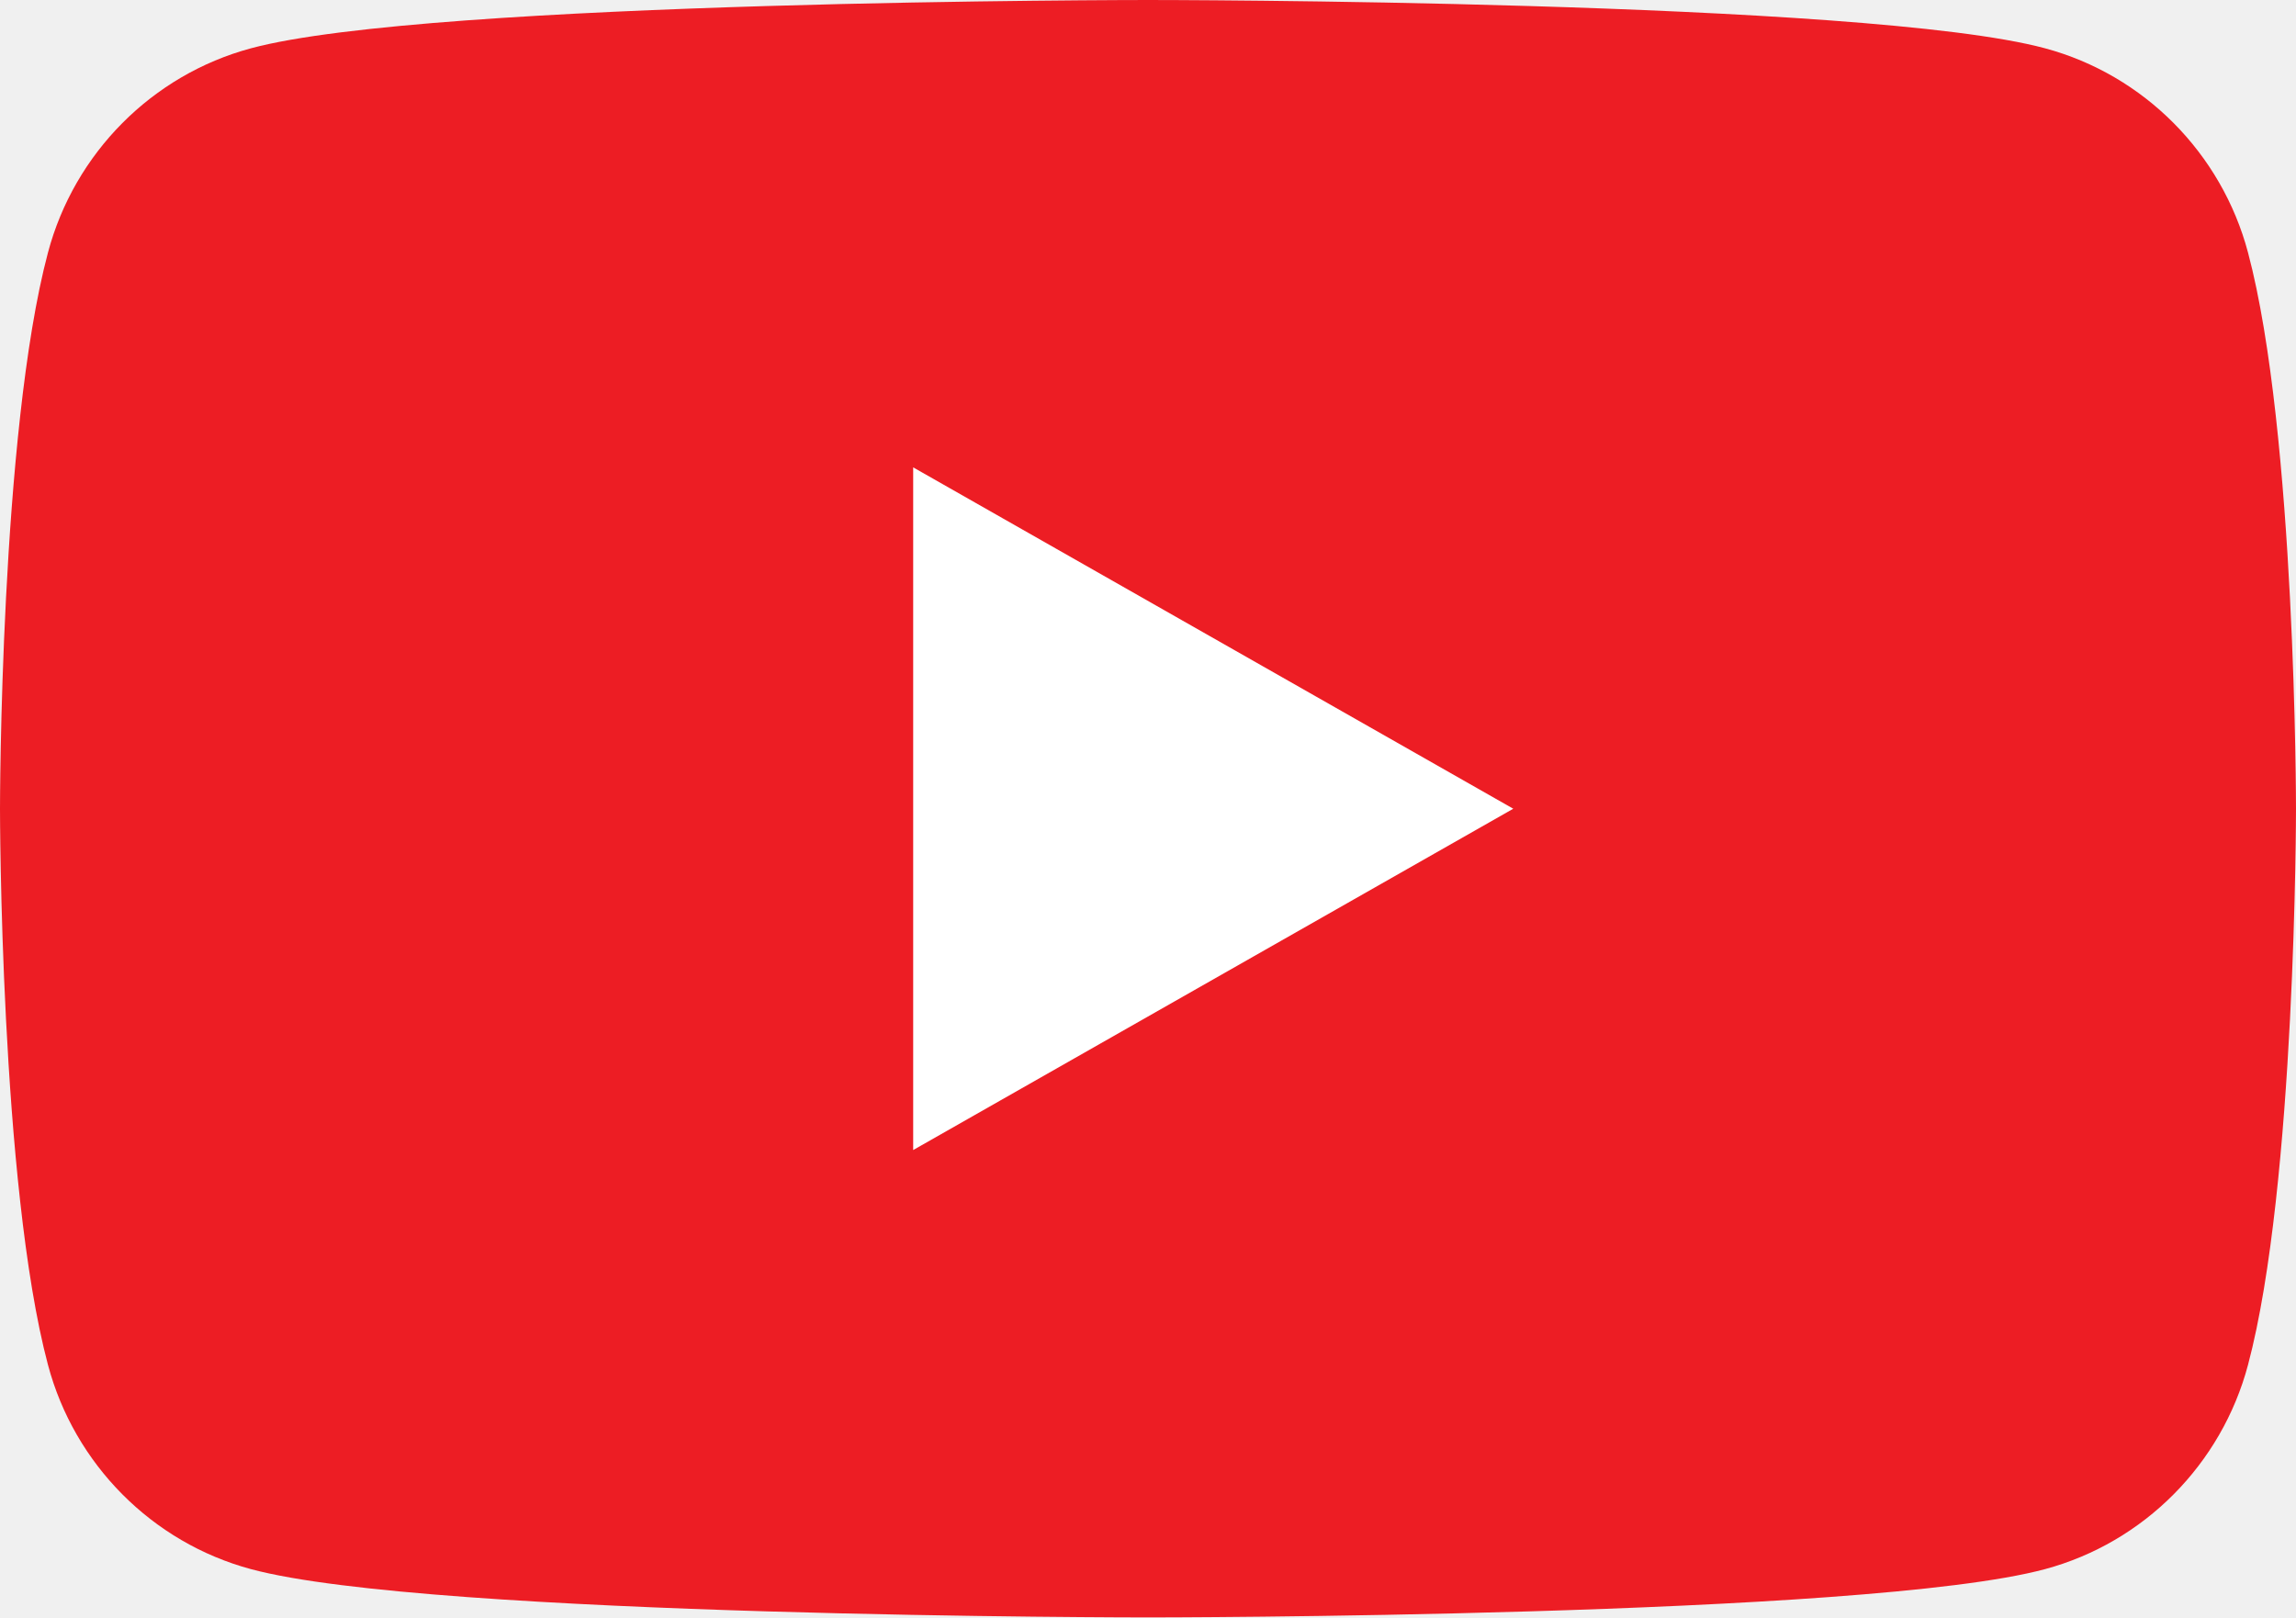
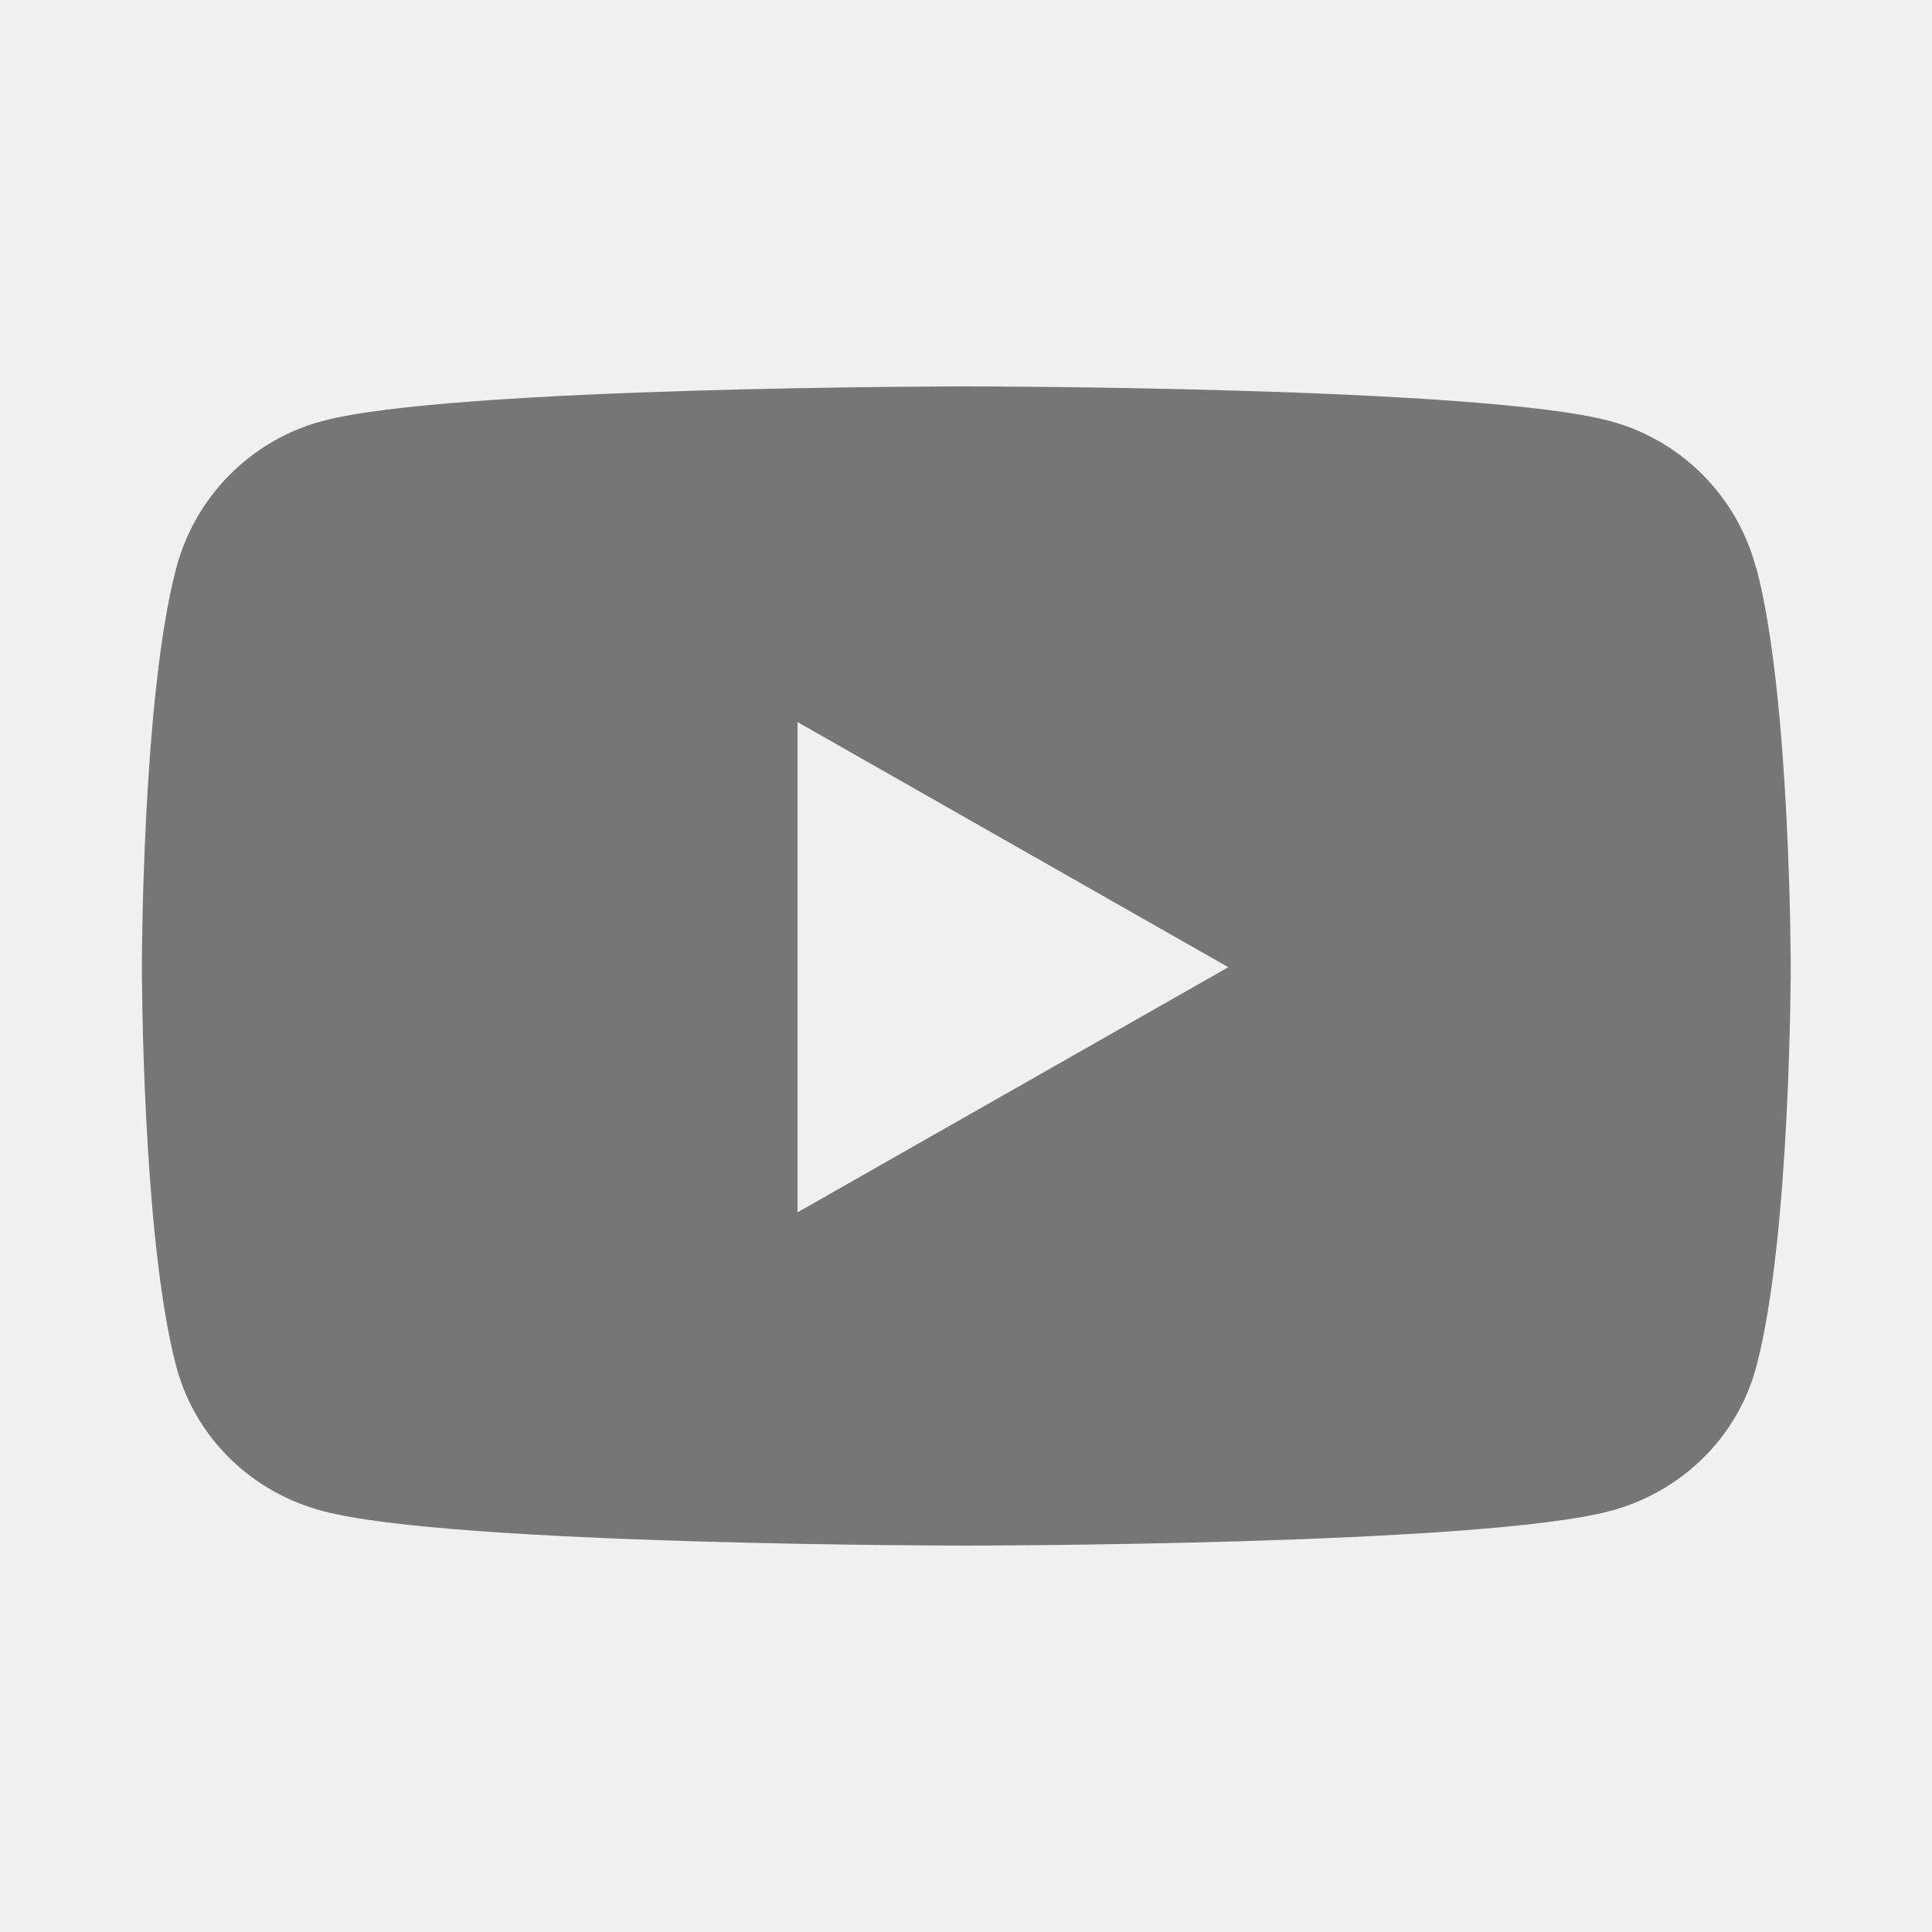
- <svg xmlns="http://www.w3.org/2000/svg" version="1.1" id="svg2" xml:space="preserve" width="234.667" height="165.333" viewBox="0 0 234.667 165.333">
-   <defs id="defs6">
-  </defs>
-   <g id="g10" transform="matrix(1.333333,0,0,-1.333333,0,165.3333)">
-     <g id="g12" transform="scale(0.1)">
-       <path d="m 1723.22,1046.37 c -20.24,76.22 -79.87,136.24 -155.6,156.61 C 1430.37,1240 880,1240 880,1240 c 0,0 -550.367,0 -687.621,-37.02 C 116.656,1182.61 57.016,1122.59 36.777,1046.37 0,908.227 0,620 0,620 0,620 0,331.777 36.777,193.621 57.016,117.41 116.656,57.391 192.379,37.012 329.633,0 880,0 880,0 c 0,0 550.37,0 687.62,37.012 75.73,20.379 135.36,80.398 155.6,156.609 C 1760,331.777 1760,620 1760,620 c 0,0 0,288.227 -36.78,426.37" style="fill:#ed1d24;fill-opacity:1;fill-rule:nonzero;stroke:none" id="path14">
-    </path>
-       <path d="m 700,358.313 460,261.675 -460,261.7 z" style="fill:#ffffff;fill-opacity:1;fill-rule:nonzero;stroke:none" id="path16">
-    </path>
-     </g>
-   </g>
+ <svg xmlns="http://www.w3.org/2000/svg" fill="#767676" viewBox="0 0 640 640">
+   <path d="M581.7 188.1C575.5 164.4 556.9 145.8 533.4 139.5C490.9 128 320.1 128 320.1 128C320.1 128 149.3 128 106.7 139.5C83.2 145.8 64.7 164.4 58.4 188.1C47 231 47 320.4 47 320.4C47 320.4 47 409.8 58.4 452.7C64.7 476.3 83.2 494.2 106.7 500.5C149.3 512 320.1 512 320.1 512C320.1 512 490.9 512 533.5 500.5C557 494.2 575.5 476.3 581.8 452.7C593.2 409.8 593.2 320.4 593.2 320.4C593.2 320.4 593.2 231 581.8 188.1zM264.2 401.6L264.2 239.2L406.9 320.4L264.2 401.6z" />
</svg>
